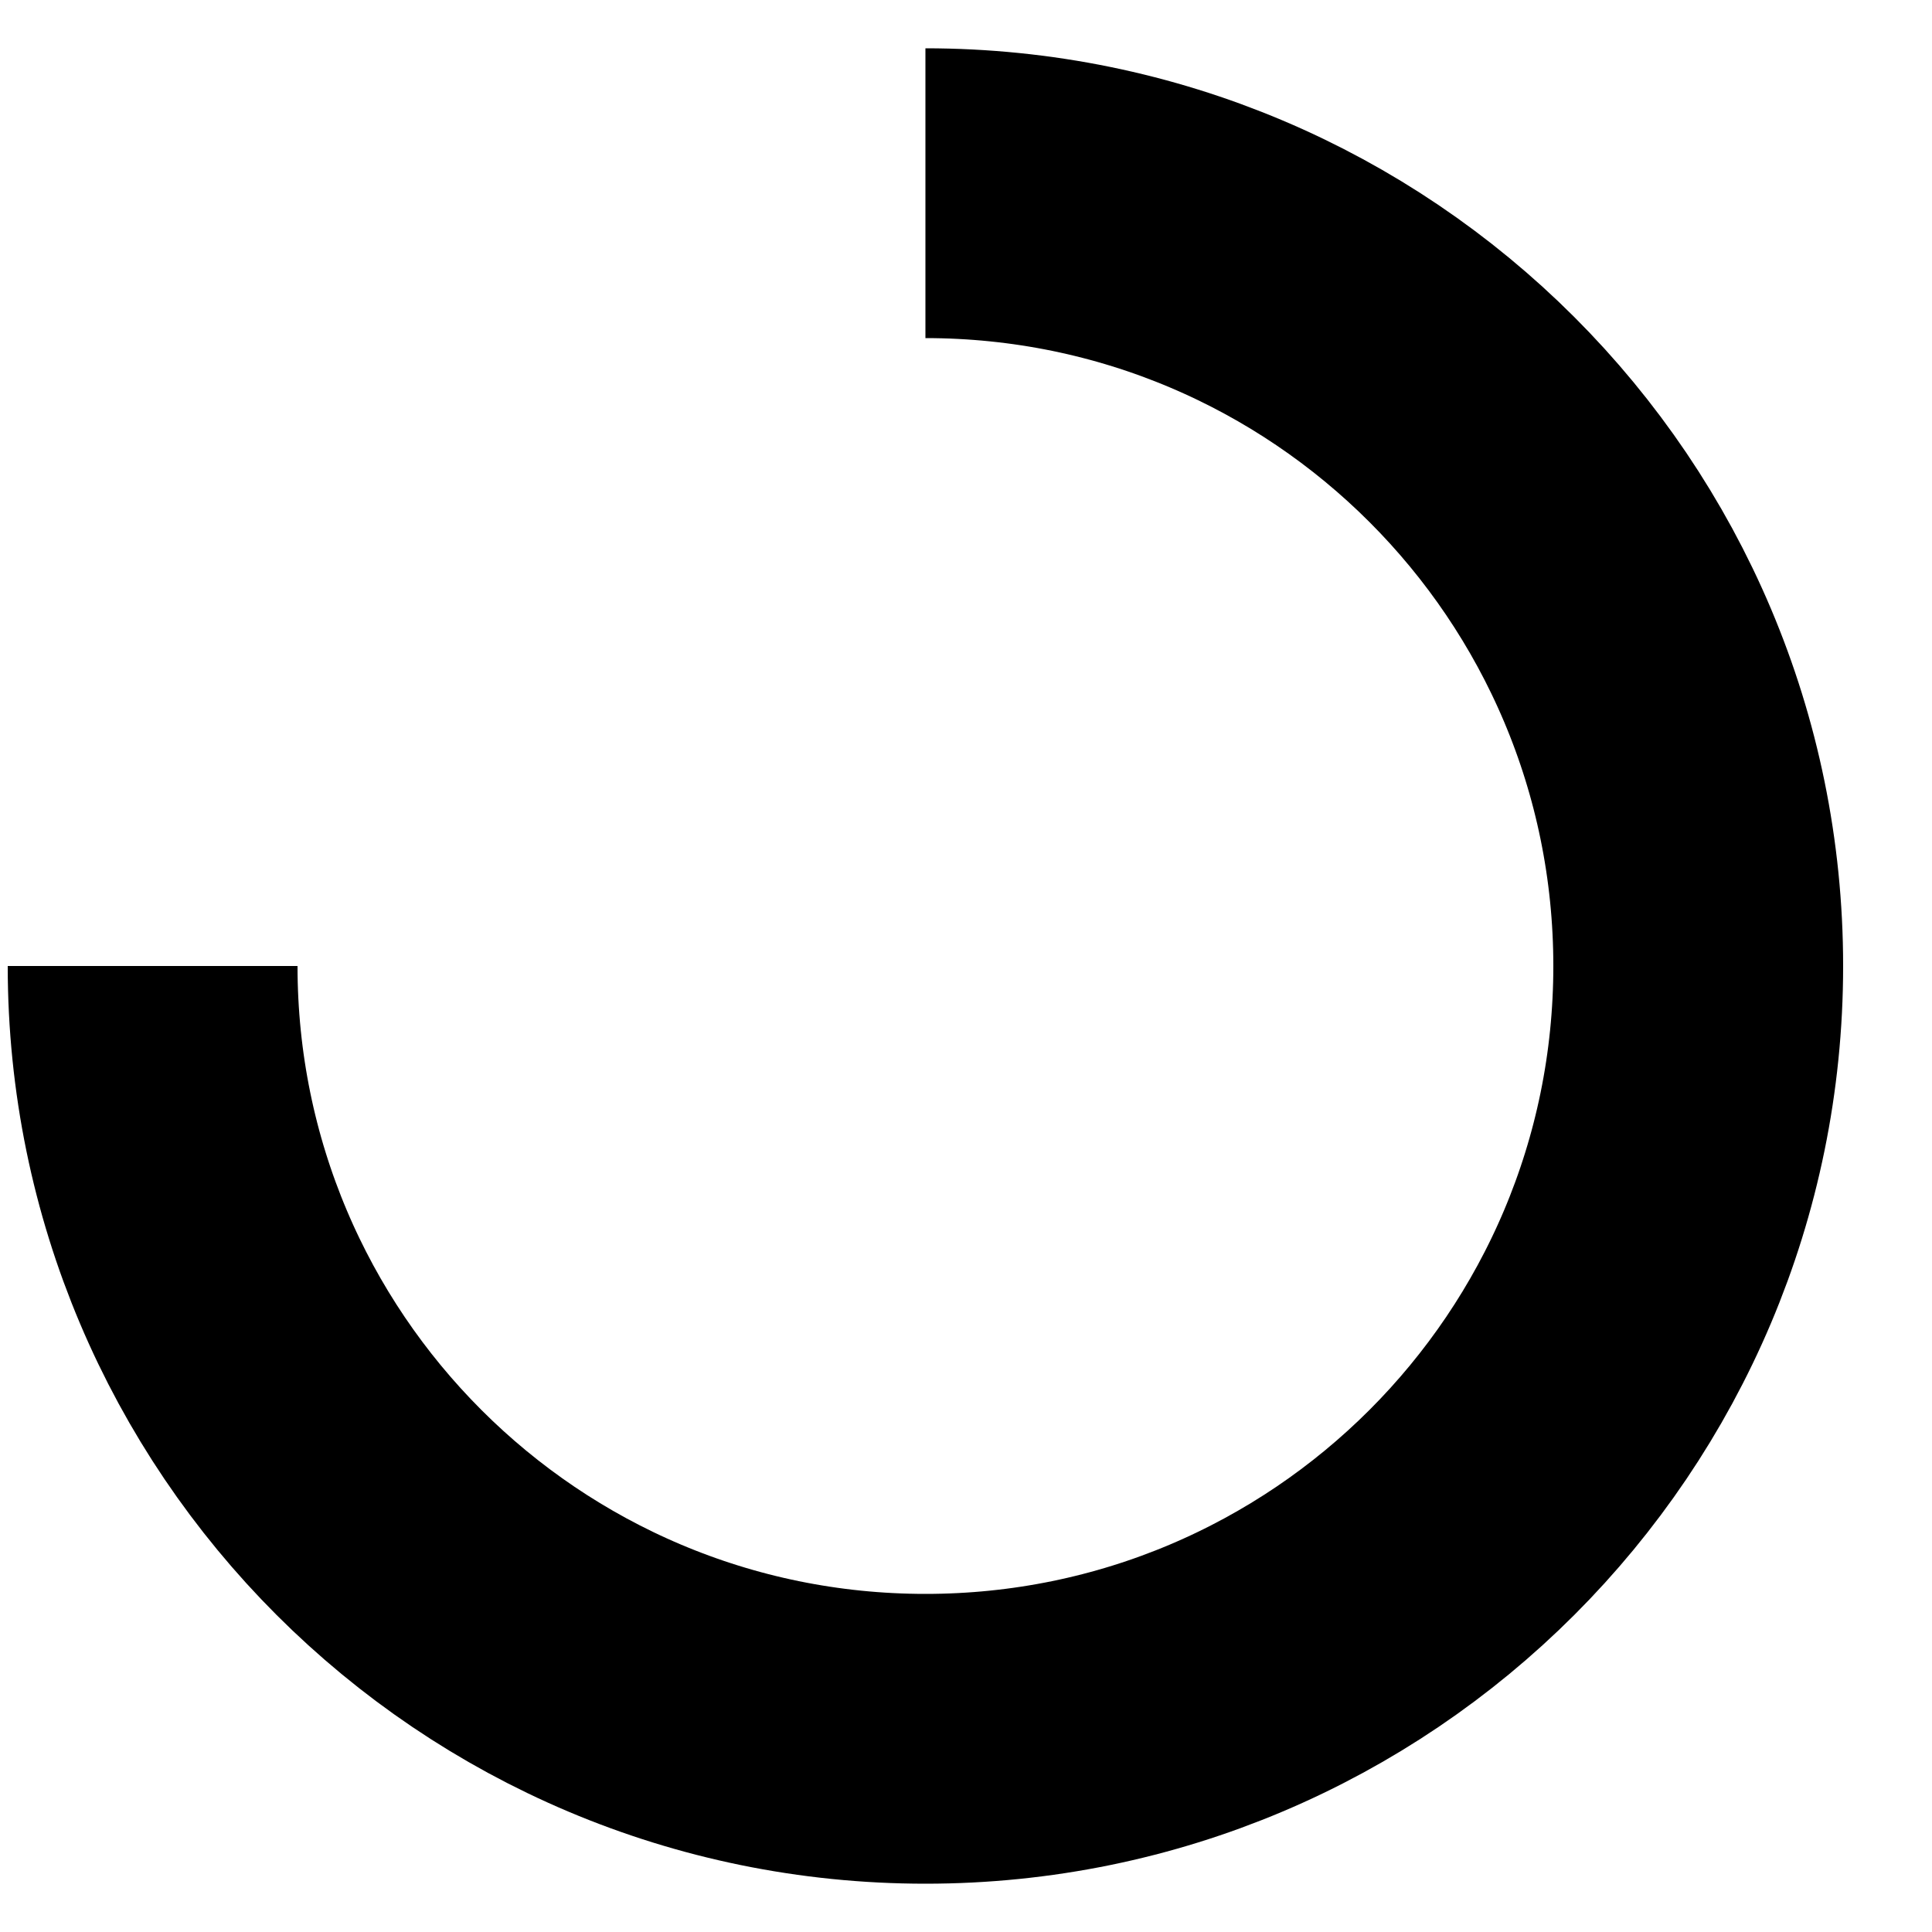
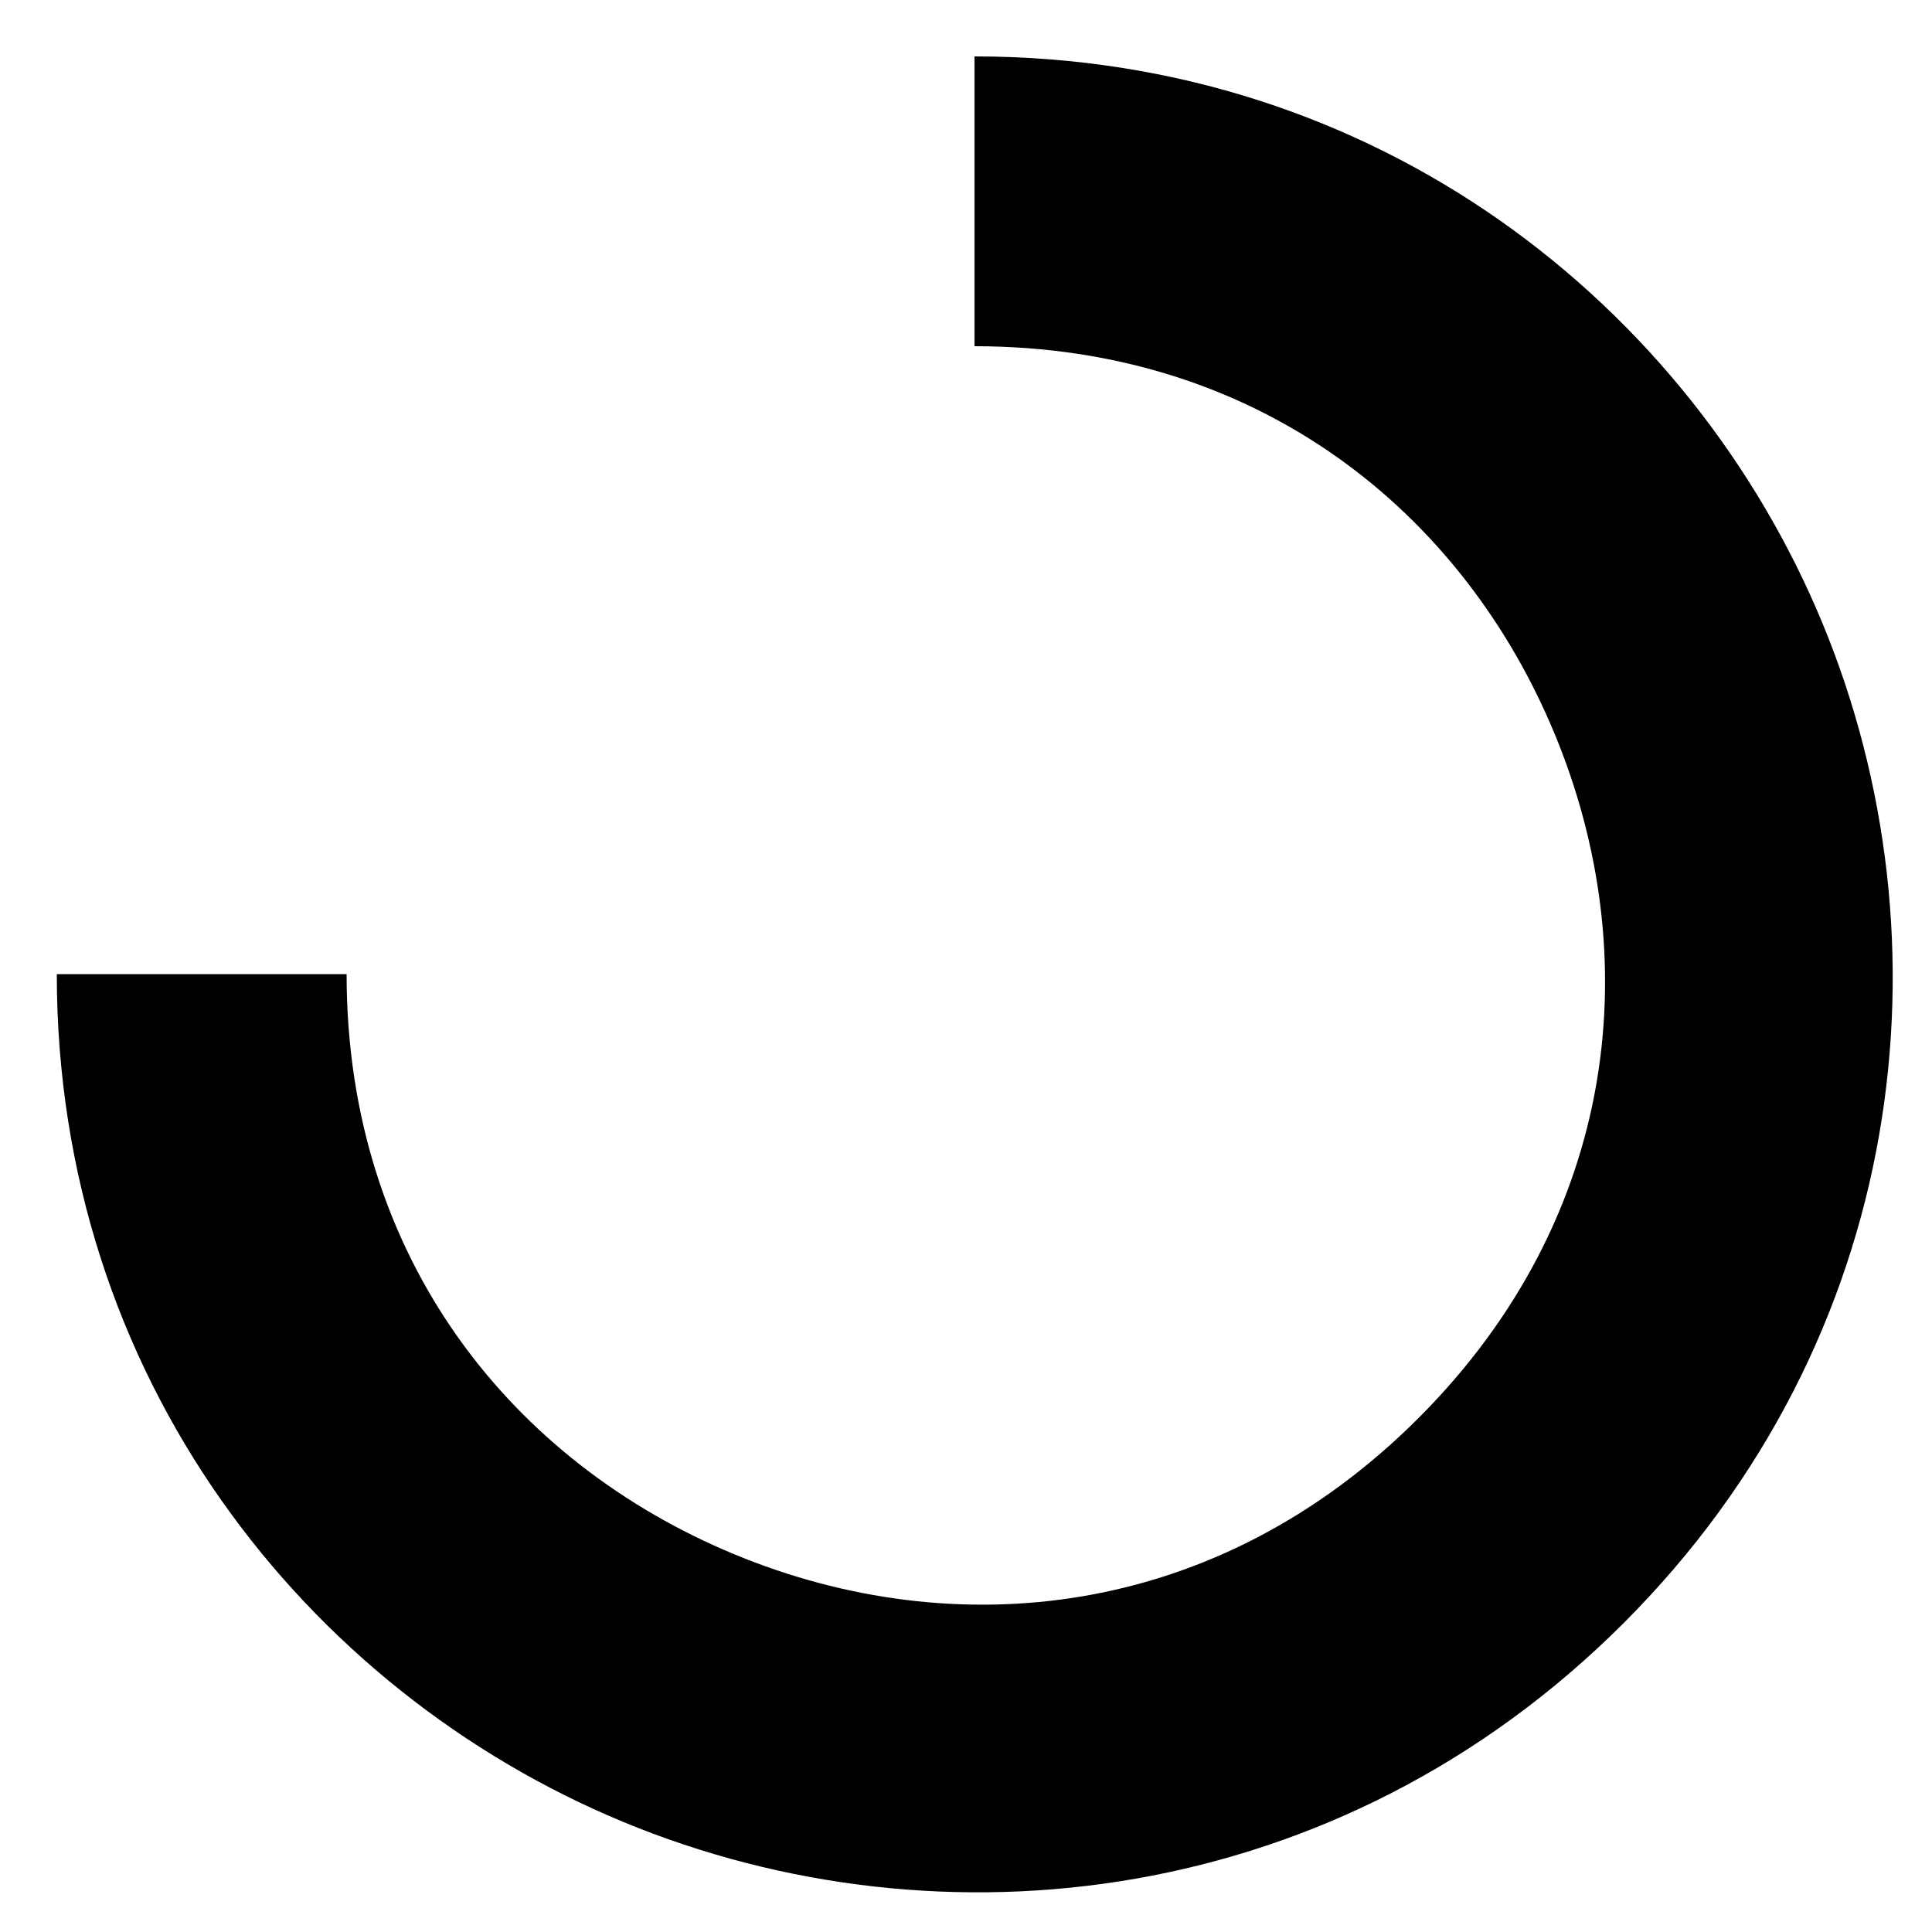
- <svg xmlns="http://www.w3.org/2000/svg" width="20" height="20" viewBox="0 0 20 20" stroke="currentColor">
-   <path fill="none" fill-rule="nonzero" stroke-width="3" d="M1.58 10a8 8 0 1 0 8-8" />
+ <svg xmlns="http://www.w3.org/2000/svg" viewBox="0 0 20 20" width="20" height="20" version="1.1">
+   <path d="M 10.088 0.584 L 10.088 3.584 C 13.047 3.584 15.15 5.318 16.094 7.598 C 17.038 9.877 16.776 12.587 14.684 14.68 C 12.591 16.772 9.881 17.034 7.602 16.09 C 5.322 15.146 3.588 13.043 3.588 10.084 L 0.588 10.084 C 0.588 14.252 3.164 17.499 6.453 18.861 C 9.742 20.223 13.859 19.75 16.807 16.803 C 19.754 13.856 20.227 9.738 18.865 6.449 C 17.503 3.16 14.256 0.584 10.088 0.584 z " />
</svg>
